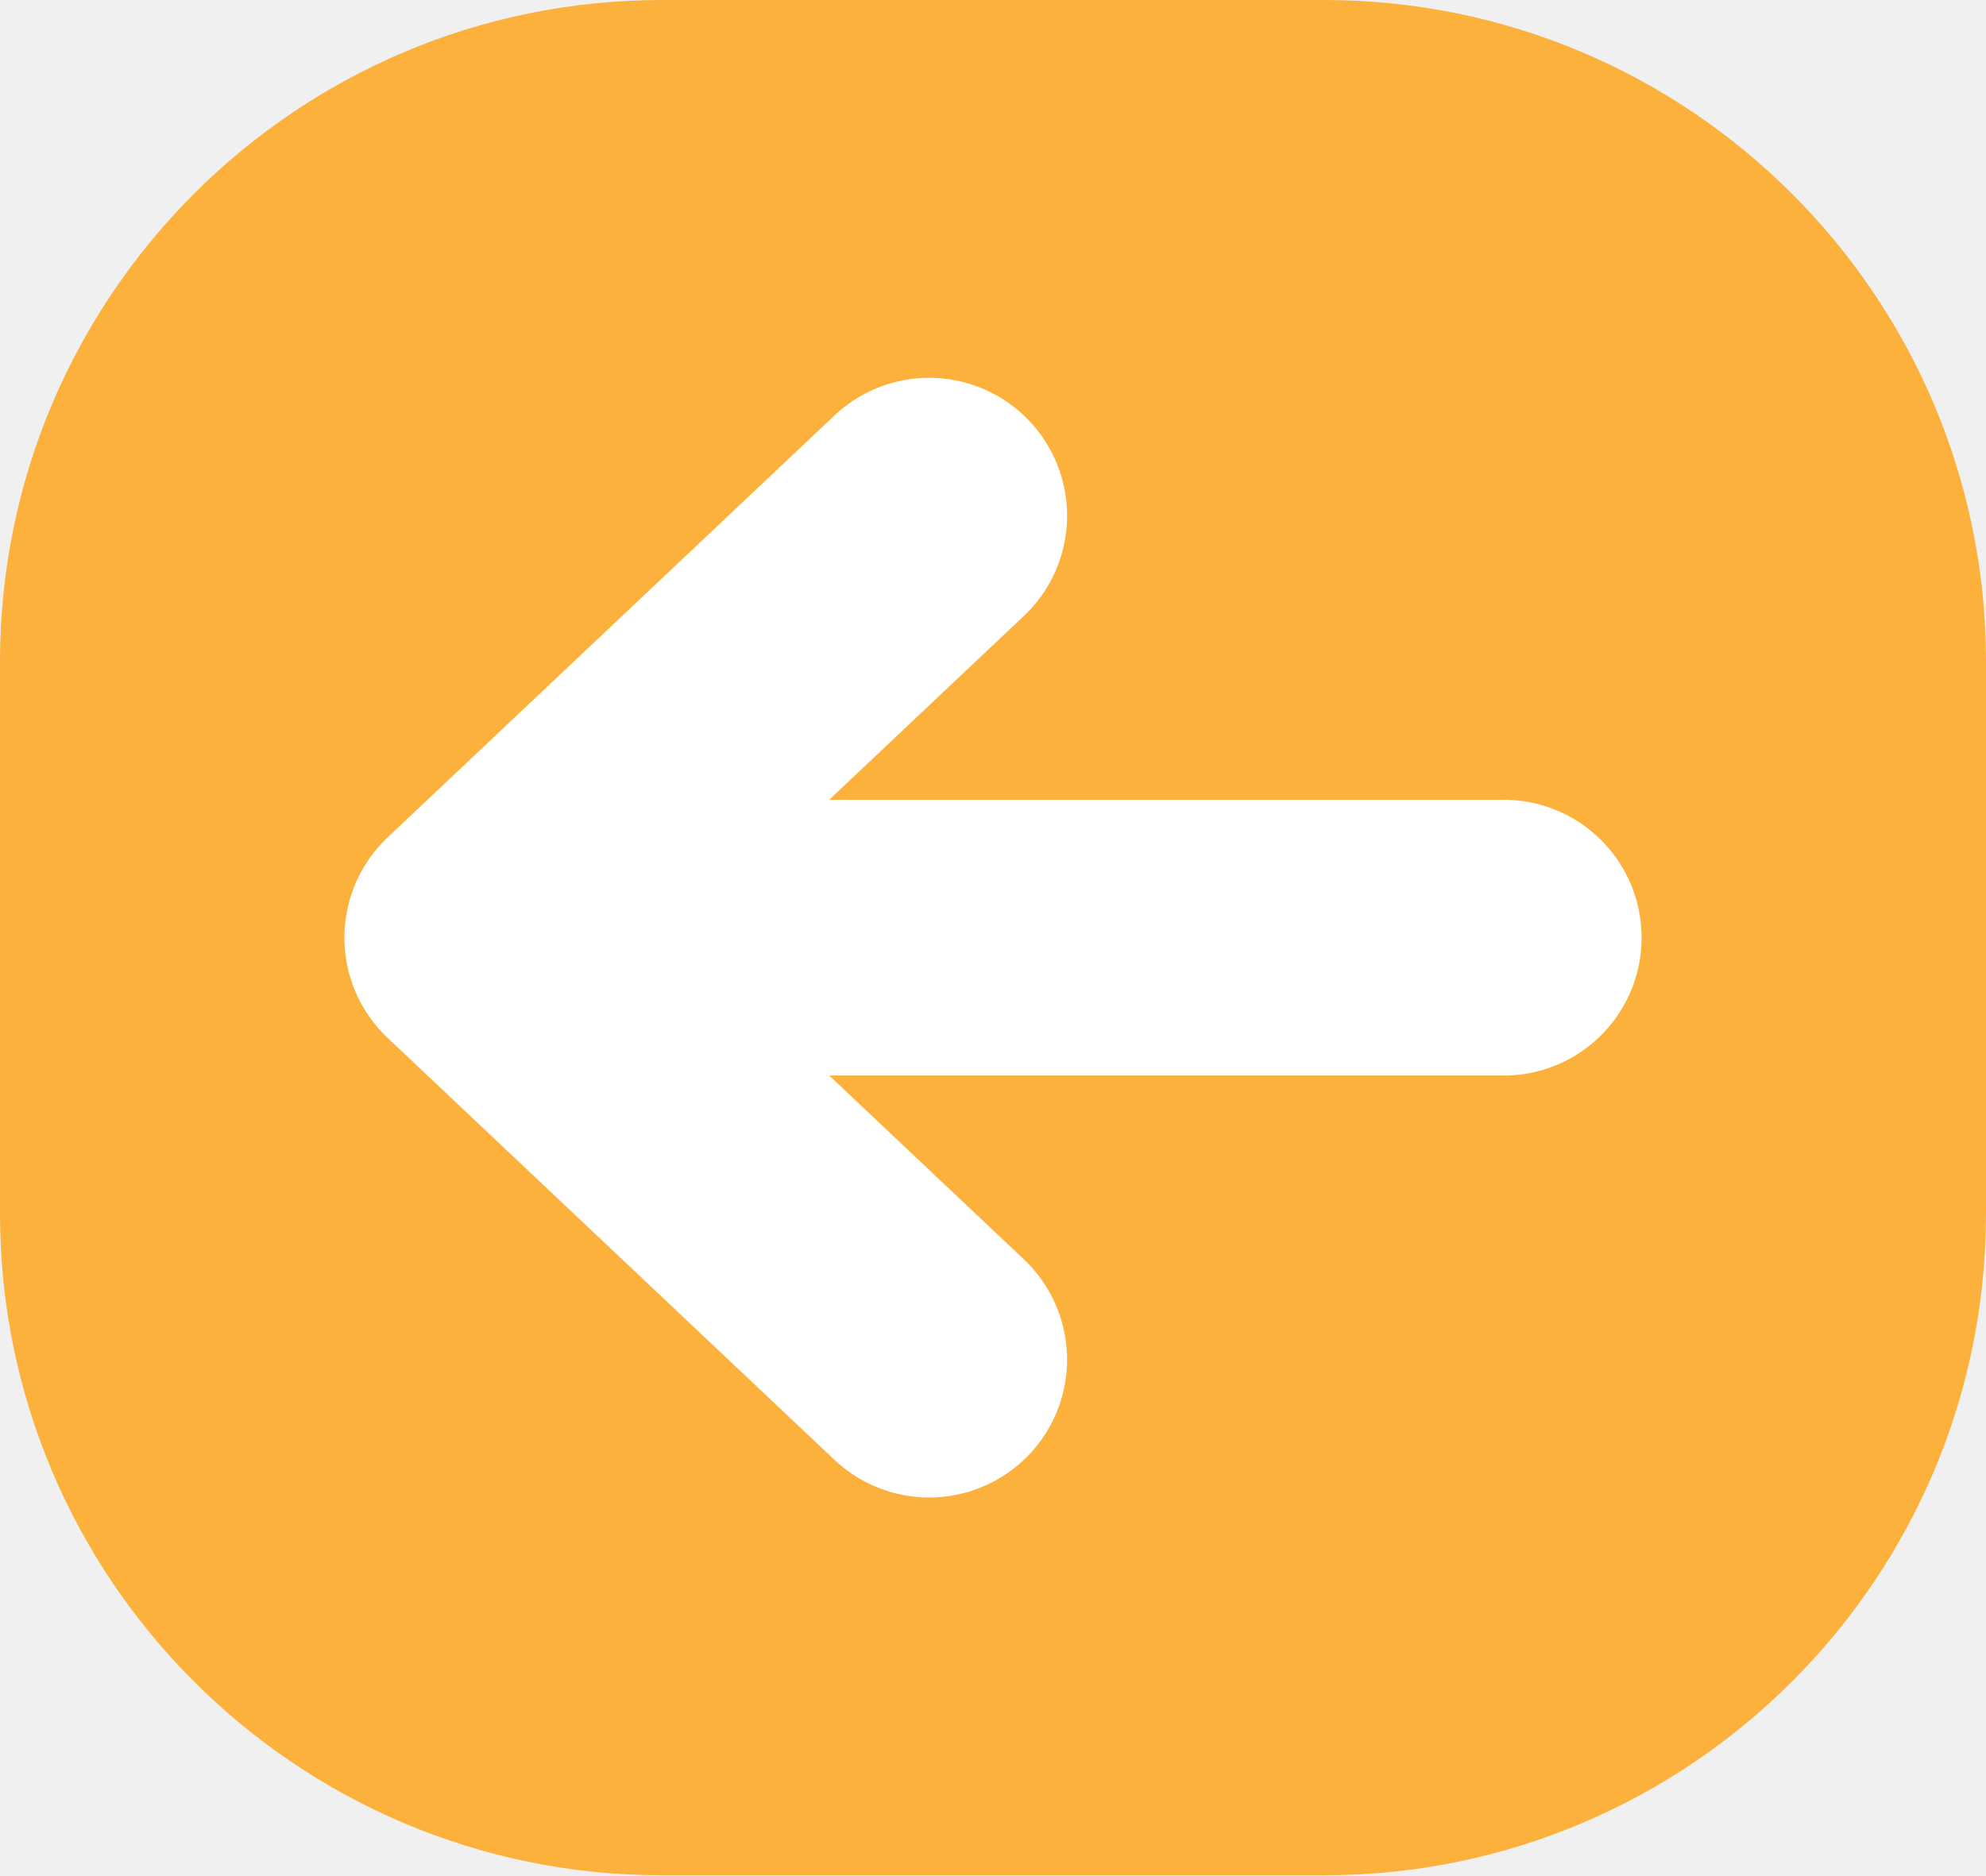
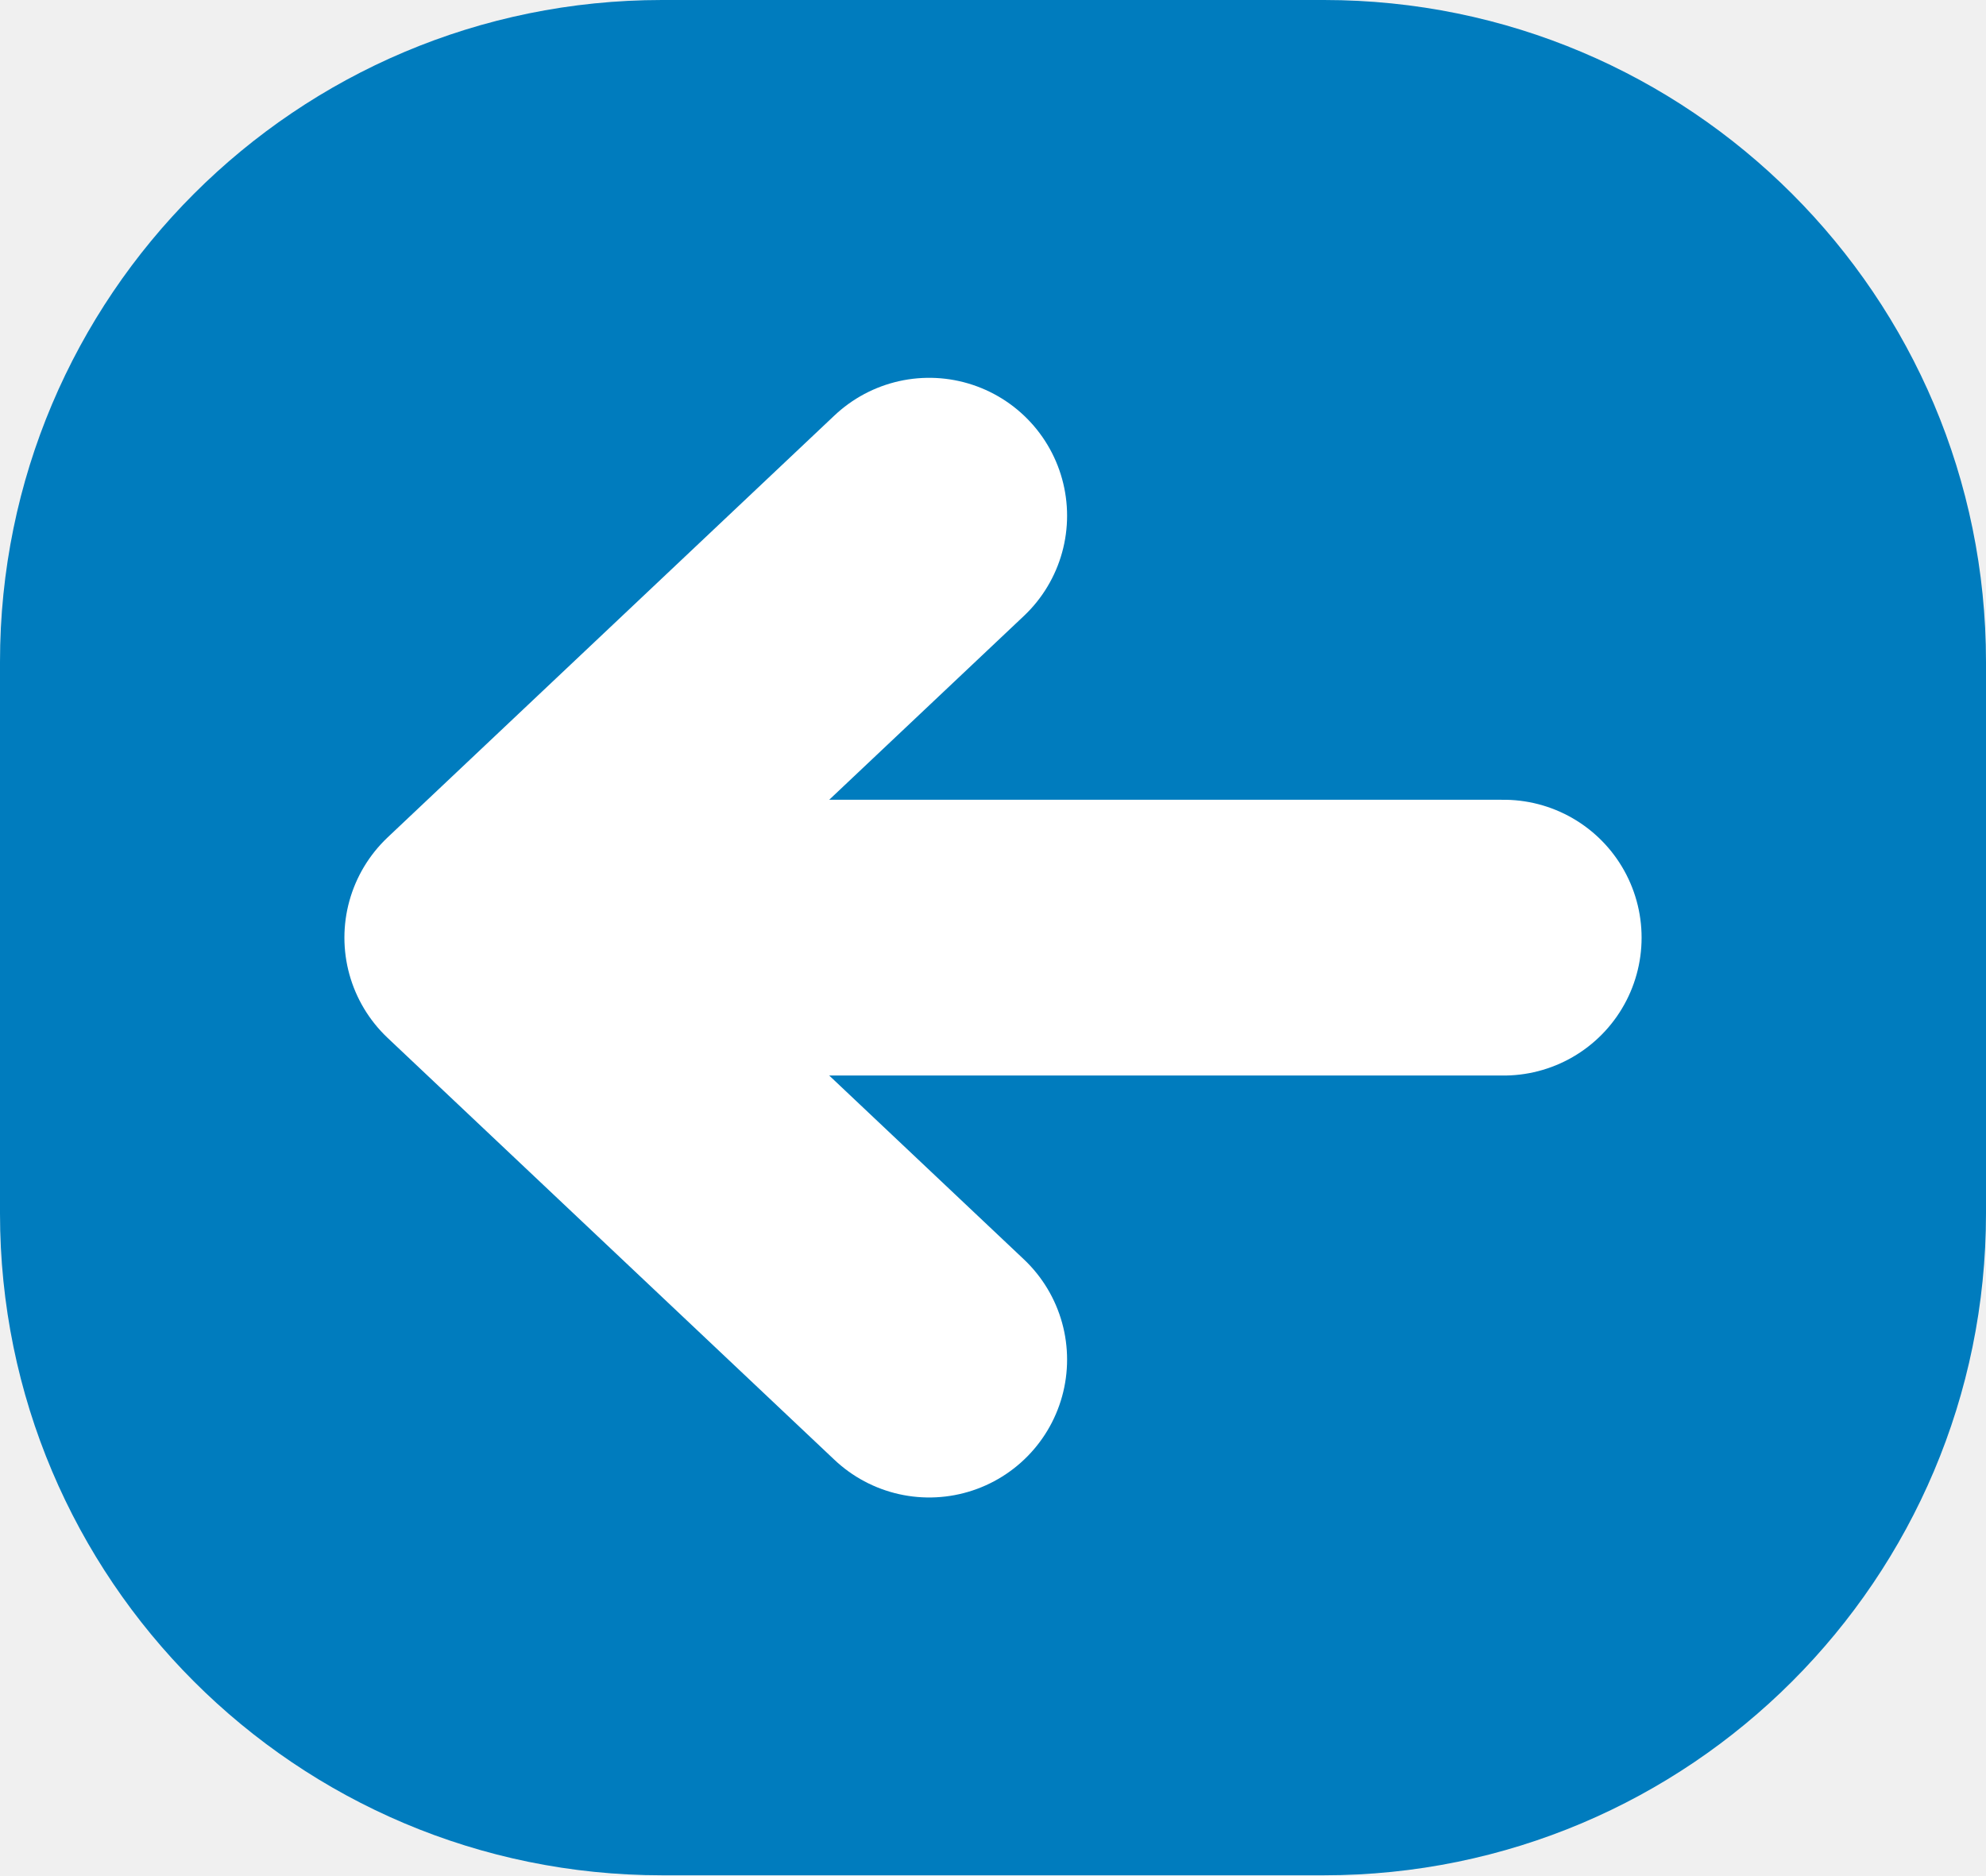
<svg xmlns="http://www.w3.org/2000/svg" width="36" height="34" viewBox="0 0 36 34" fill="none">
-   <rect width="36" height="34" rx="12" fill="#FBB13C" />
+   <rect width="36" height="34" rx="12" fill="#007CBE" />
  <path d="M16.843 9.35L8.743 17L16.843 24.65M8.743 17H27.257" stroke="white" stroke-width="5" stroke-linecap="round" stroke-linejoin="round" />
</svg>
